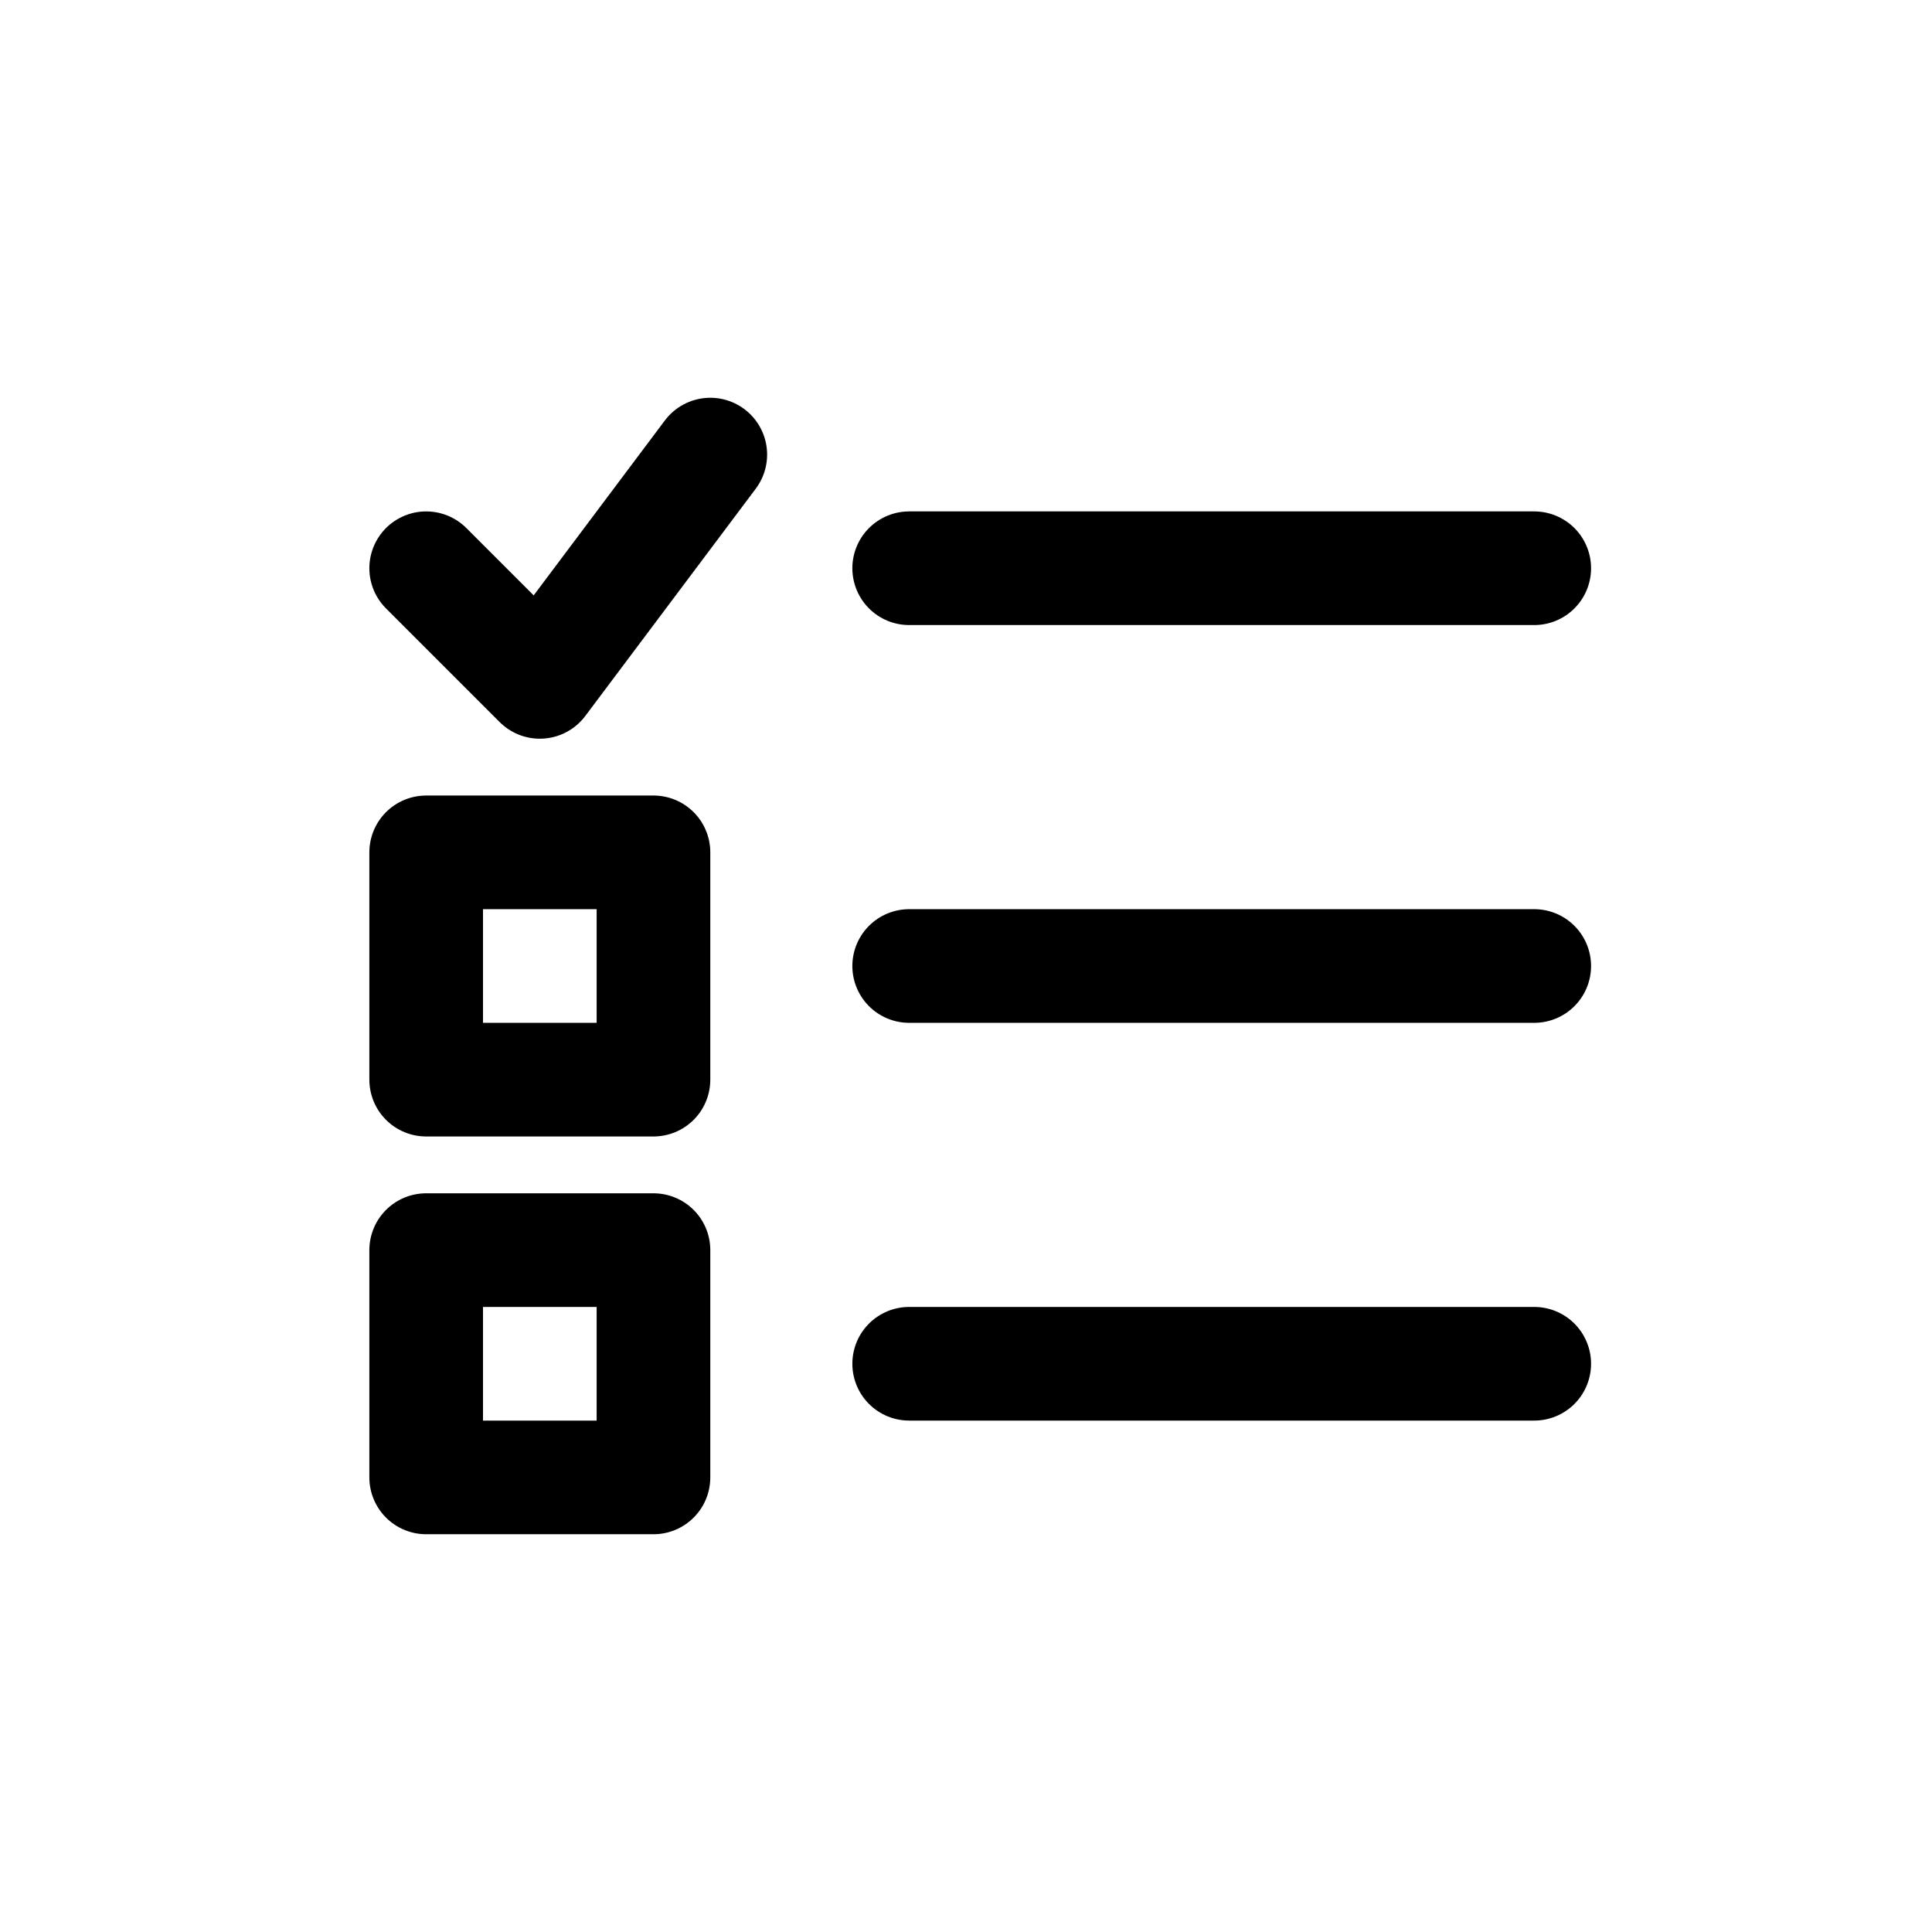
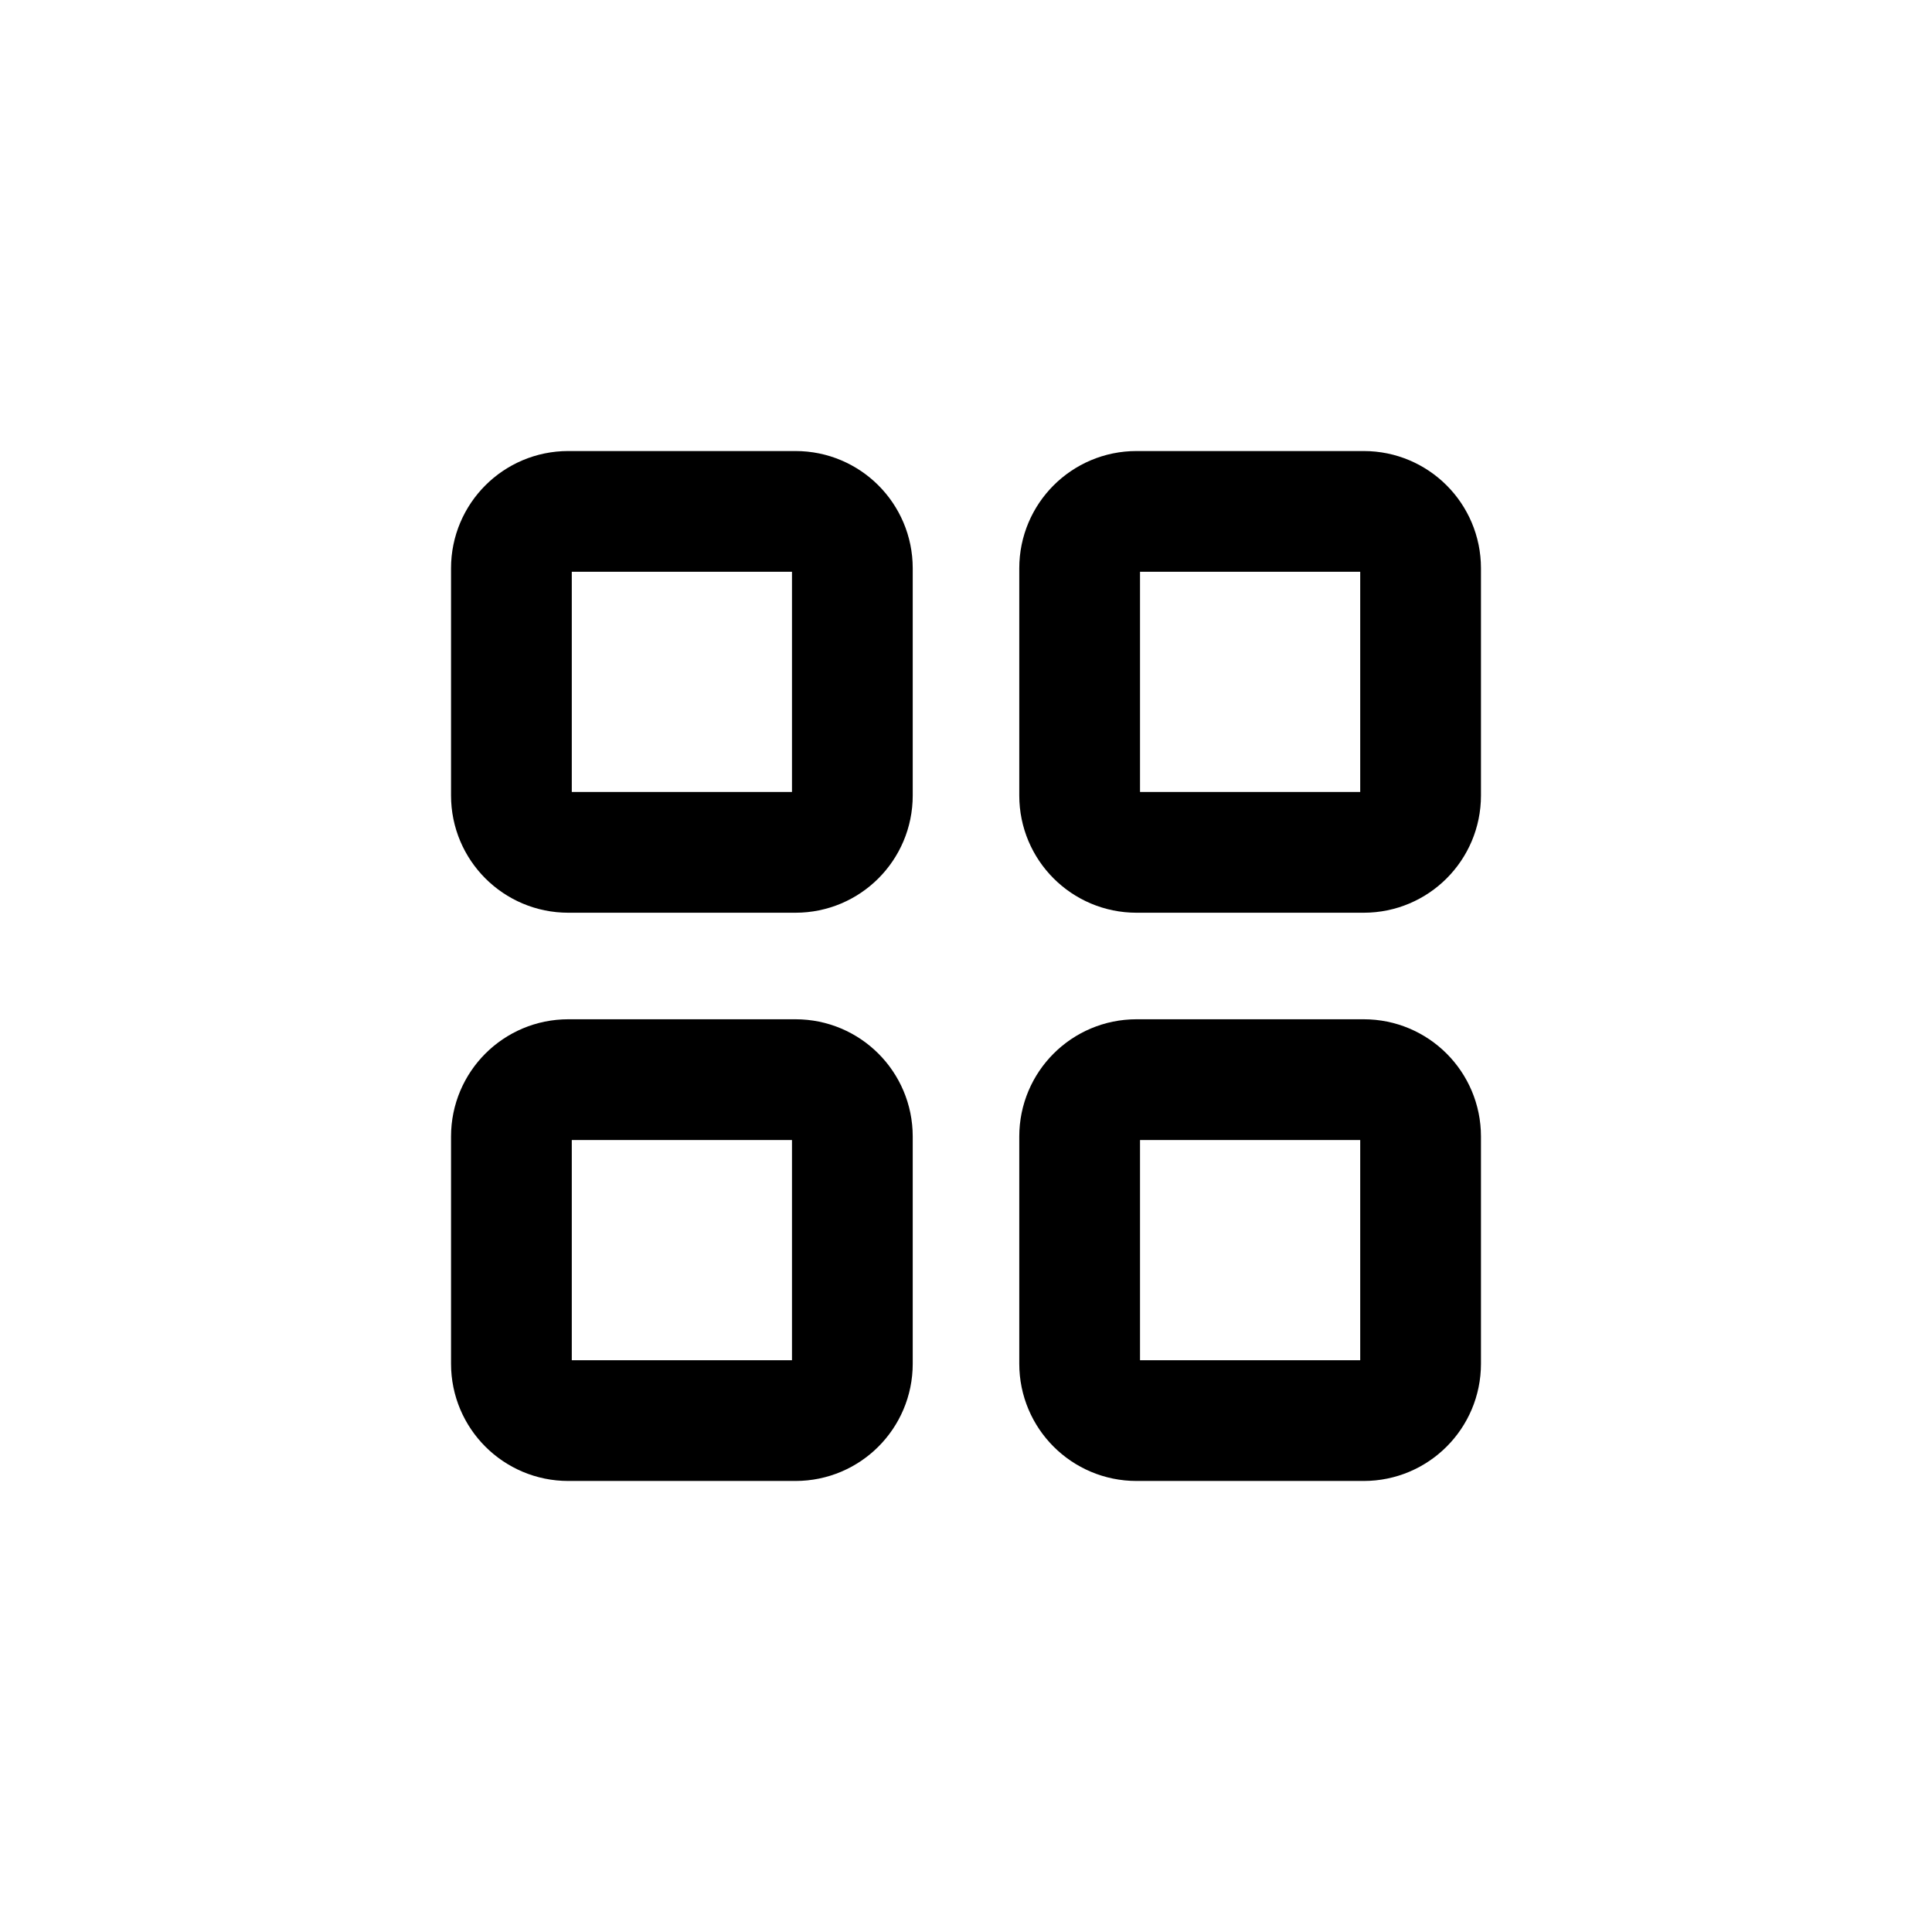
- <svg xmlns="http://www.w3.org/2000/svg" viewBox="-10 -10 68 68" width="96" height="96" fill="none" stroke="#000000" stroke-width="4" stroke-linecap="round" stroke-linejoin="round">
-   <path d="M5 10 L9 14 L15 6" />
-   <path d="M5 20 H13 V28 H5 Z" />
-   <path d="M5 34 H13 V42 H5 Z" />
-   <path d="M22 10 H44 M22 24 H44 M22 38 H44" />
+ <svg xmlns="http://www.w3.org/2000/svg" viewBox="-5 -5 34 34" width="96" height="96" fill="none" stroke="#000000" stroke-width="2.125" stroke-linecap="round" stroke-linejoin="round">
+   <path d="M4 5 A1 1 0 0 1 5 4 H9 A1 1 0 0 1 10 5 V9 A1 1 0 0 1 9 10 H5 A1 1 0 0 1 4 9 L4 5" />
+   <path d="M14 5 A1 1 0 0 1 15 4 H19 A1 1 0 0 1 20 5 V9 A1 1 0 0 1 19 10 H15 A1 1 0 0 1 14 9 L14 5" />
+   <path d="M4 15 A1 1 0 0 1 5 14 H9 A1 1 0 0 1 10 15 V19 A1 1 0 0 1 9 20 H5 A1 1 0 0 1 4 19 L4 15" />
+   <path d="M14 15 A1 1 0 0 1 15 14 H19 A1 1 0 0 1 20 15 V19 A1 1 0 0 1 19 20 H15 A1 1 0 0 1 14 19 L14 15" />
</svg>
